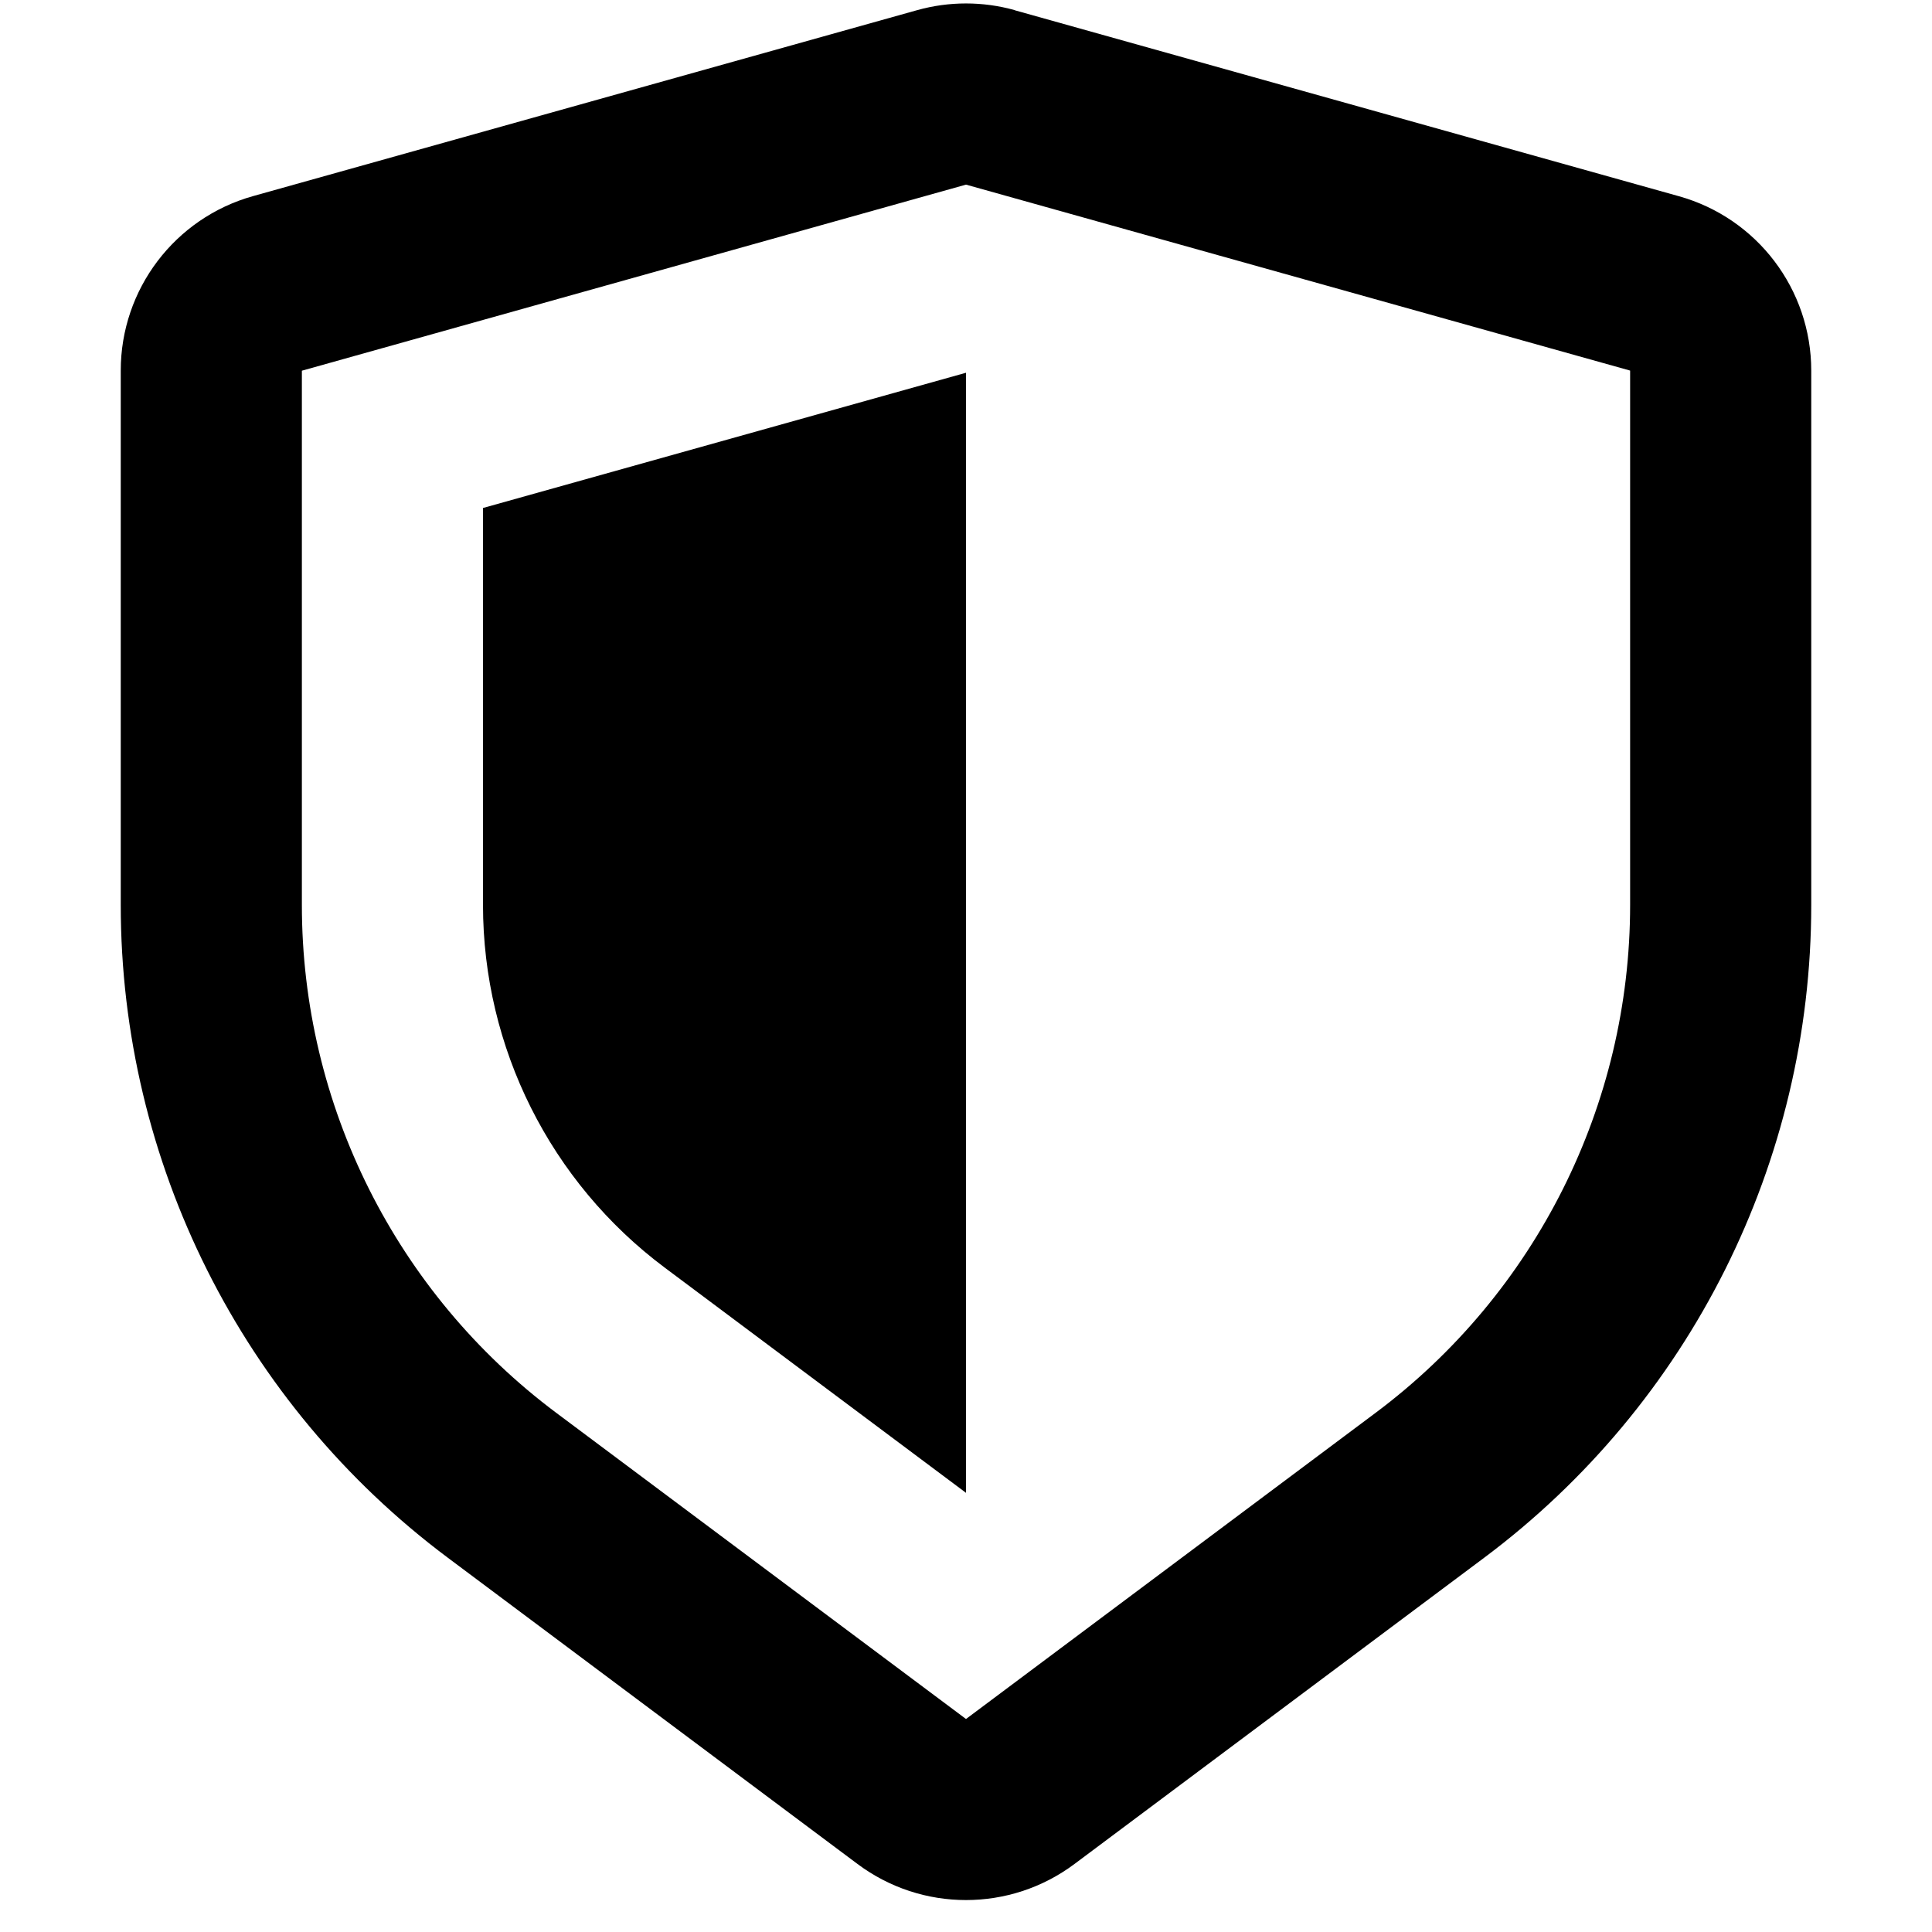
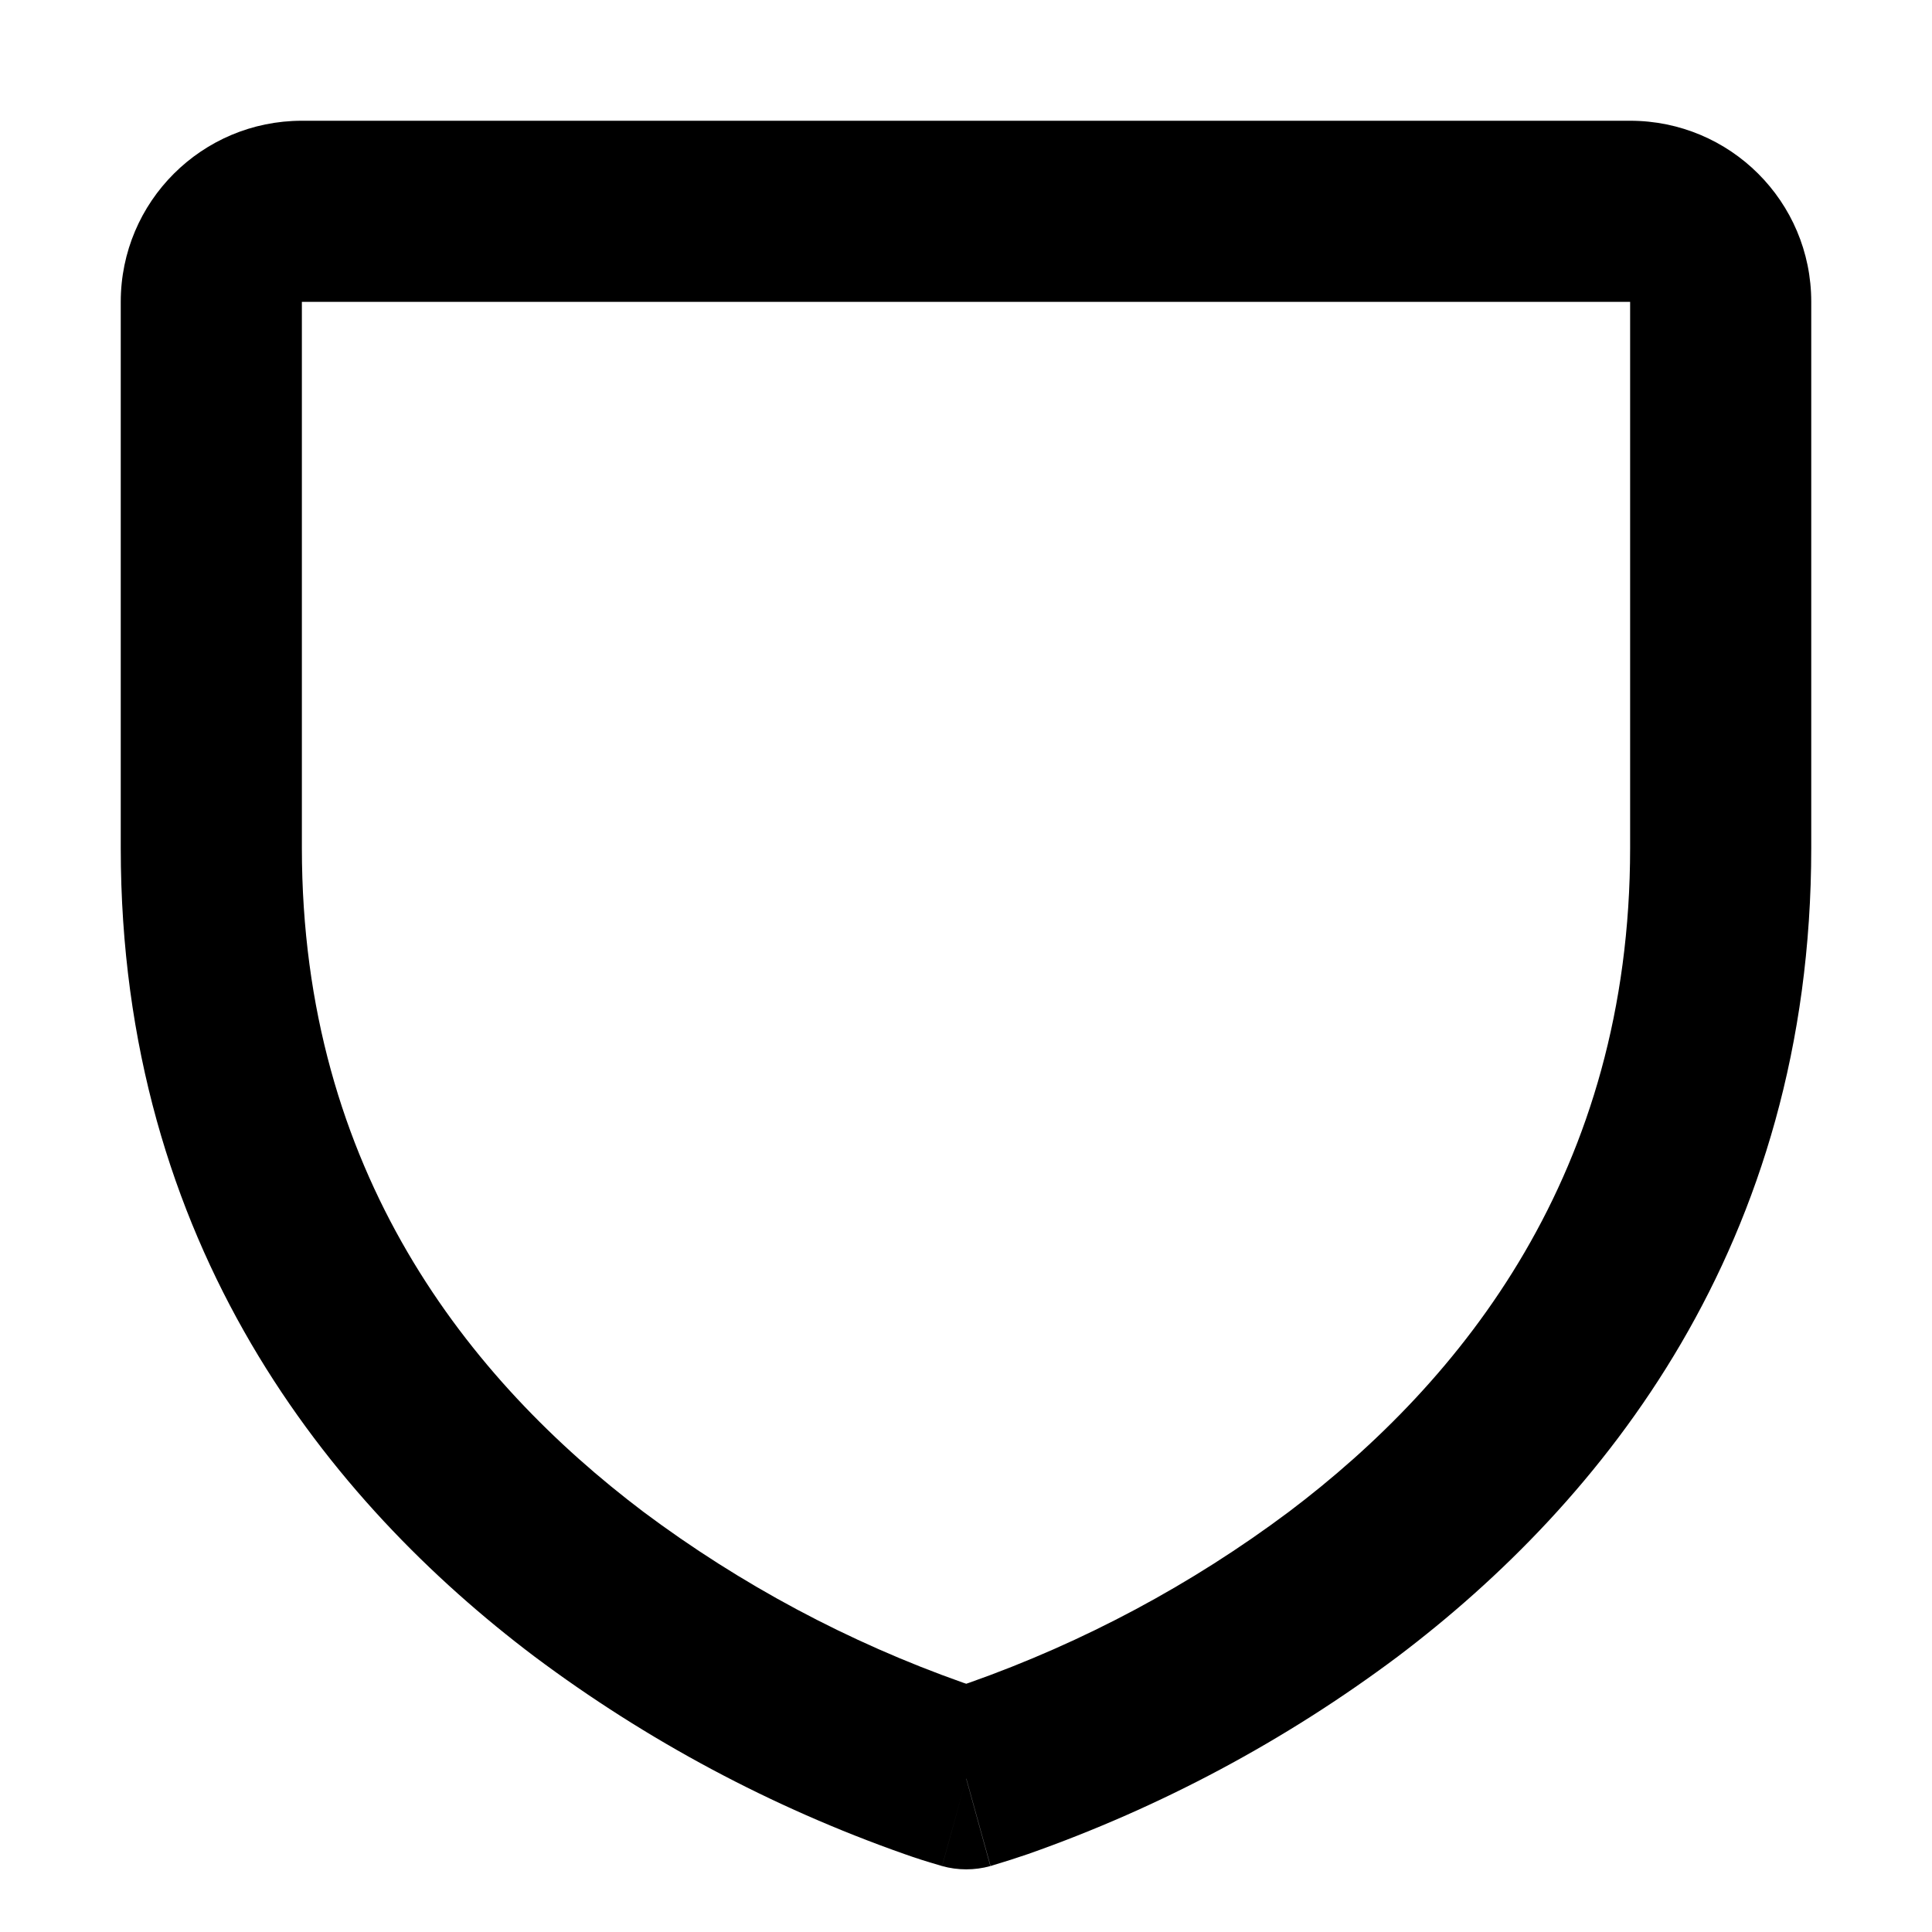
<svg xmlns="http://www.w3.org/2000/svg" width="16" height="16" viewBox="0 0 16 16">
-   <path fill-rule="evenodd" clip-rule="evenodd" d="M8.404.084a1.5 1.5 0 00-.808 0l-5.5 1.54A1.5 1.5 0 001 3.07v4.425A6.75 6.75 0 003.708 12.9l3.394 2.537a1.5 1.5 0 001.796 0l3.394-2.537A6.75 6.75 0 0015 7.494V3.07a1.5 1.5 0 00-1.096-1.445l-5.5-1.54zM2.5 3.07L8 1.529l5.5 1.54v4.425a5.25 5.25 0 01-2.106 4.205L8 14.236 4.606 11.7A5.25 5.25 0 012.5 7.494V3.07zM4 7.494V4.207l4-1.12v9.276l-2.495-1.865A3.75 3.75 0 014 7.494z" />
+   <path fill-rule="evenodd" clip-rule="evenodd" d="M2.499 2.5zm.001 0v4.522c0 2.684 1.39 4.411 2.828 5.498a9.966 9.966 0 002.65 1.416l.024.008.024-.008a9.956 9.956 0 002.648-1.416c1.438-1.086 2.826-2.813 2.826-5.498V2.5h-11zm5.502 12.23l-.2.723h-.004l-.005-.002-.02-.006a4.736 4.736 0 01-.284-.091 11.466 11.466 0 01-3.065-1.637C2.737 12.443 1 10.316 1 7.022V2.5C1 1.669 1.673 1 2.5 1h11c.827 0 1.5.668 1.5 1.499v4.523c0 3.294-1.736 5.42-3.422 6.695a11.454 11.454 0 01-3.063 1.637 7.24 7.24 0 01-.284.091l-.019.006-.006.002h-.003l-.2-.722zm0 0l-.2.724a.75.75 0 00.4 0l-.2-.723z" />
</svg>
